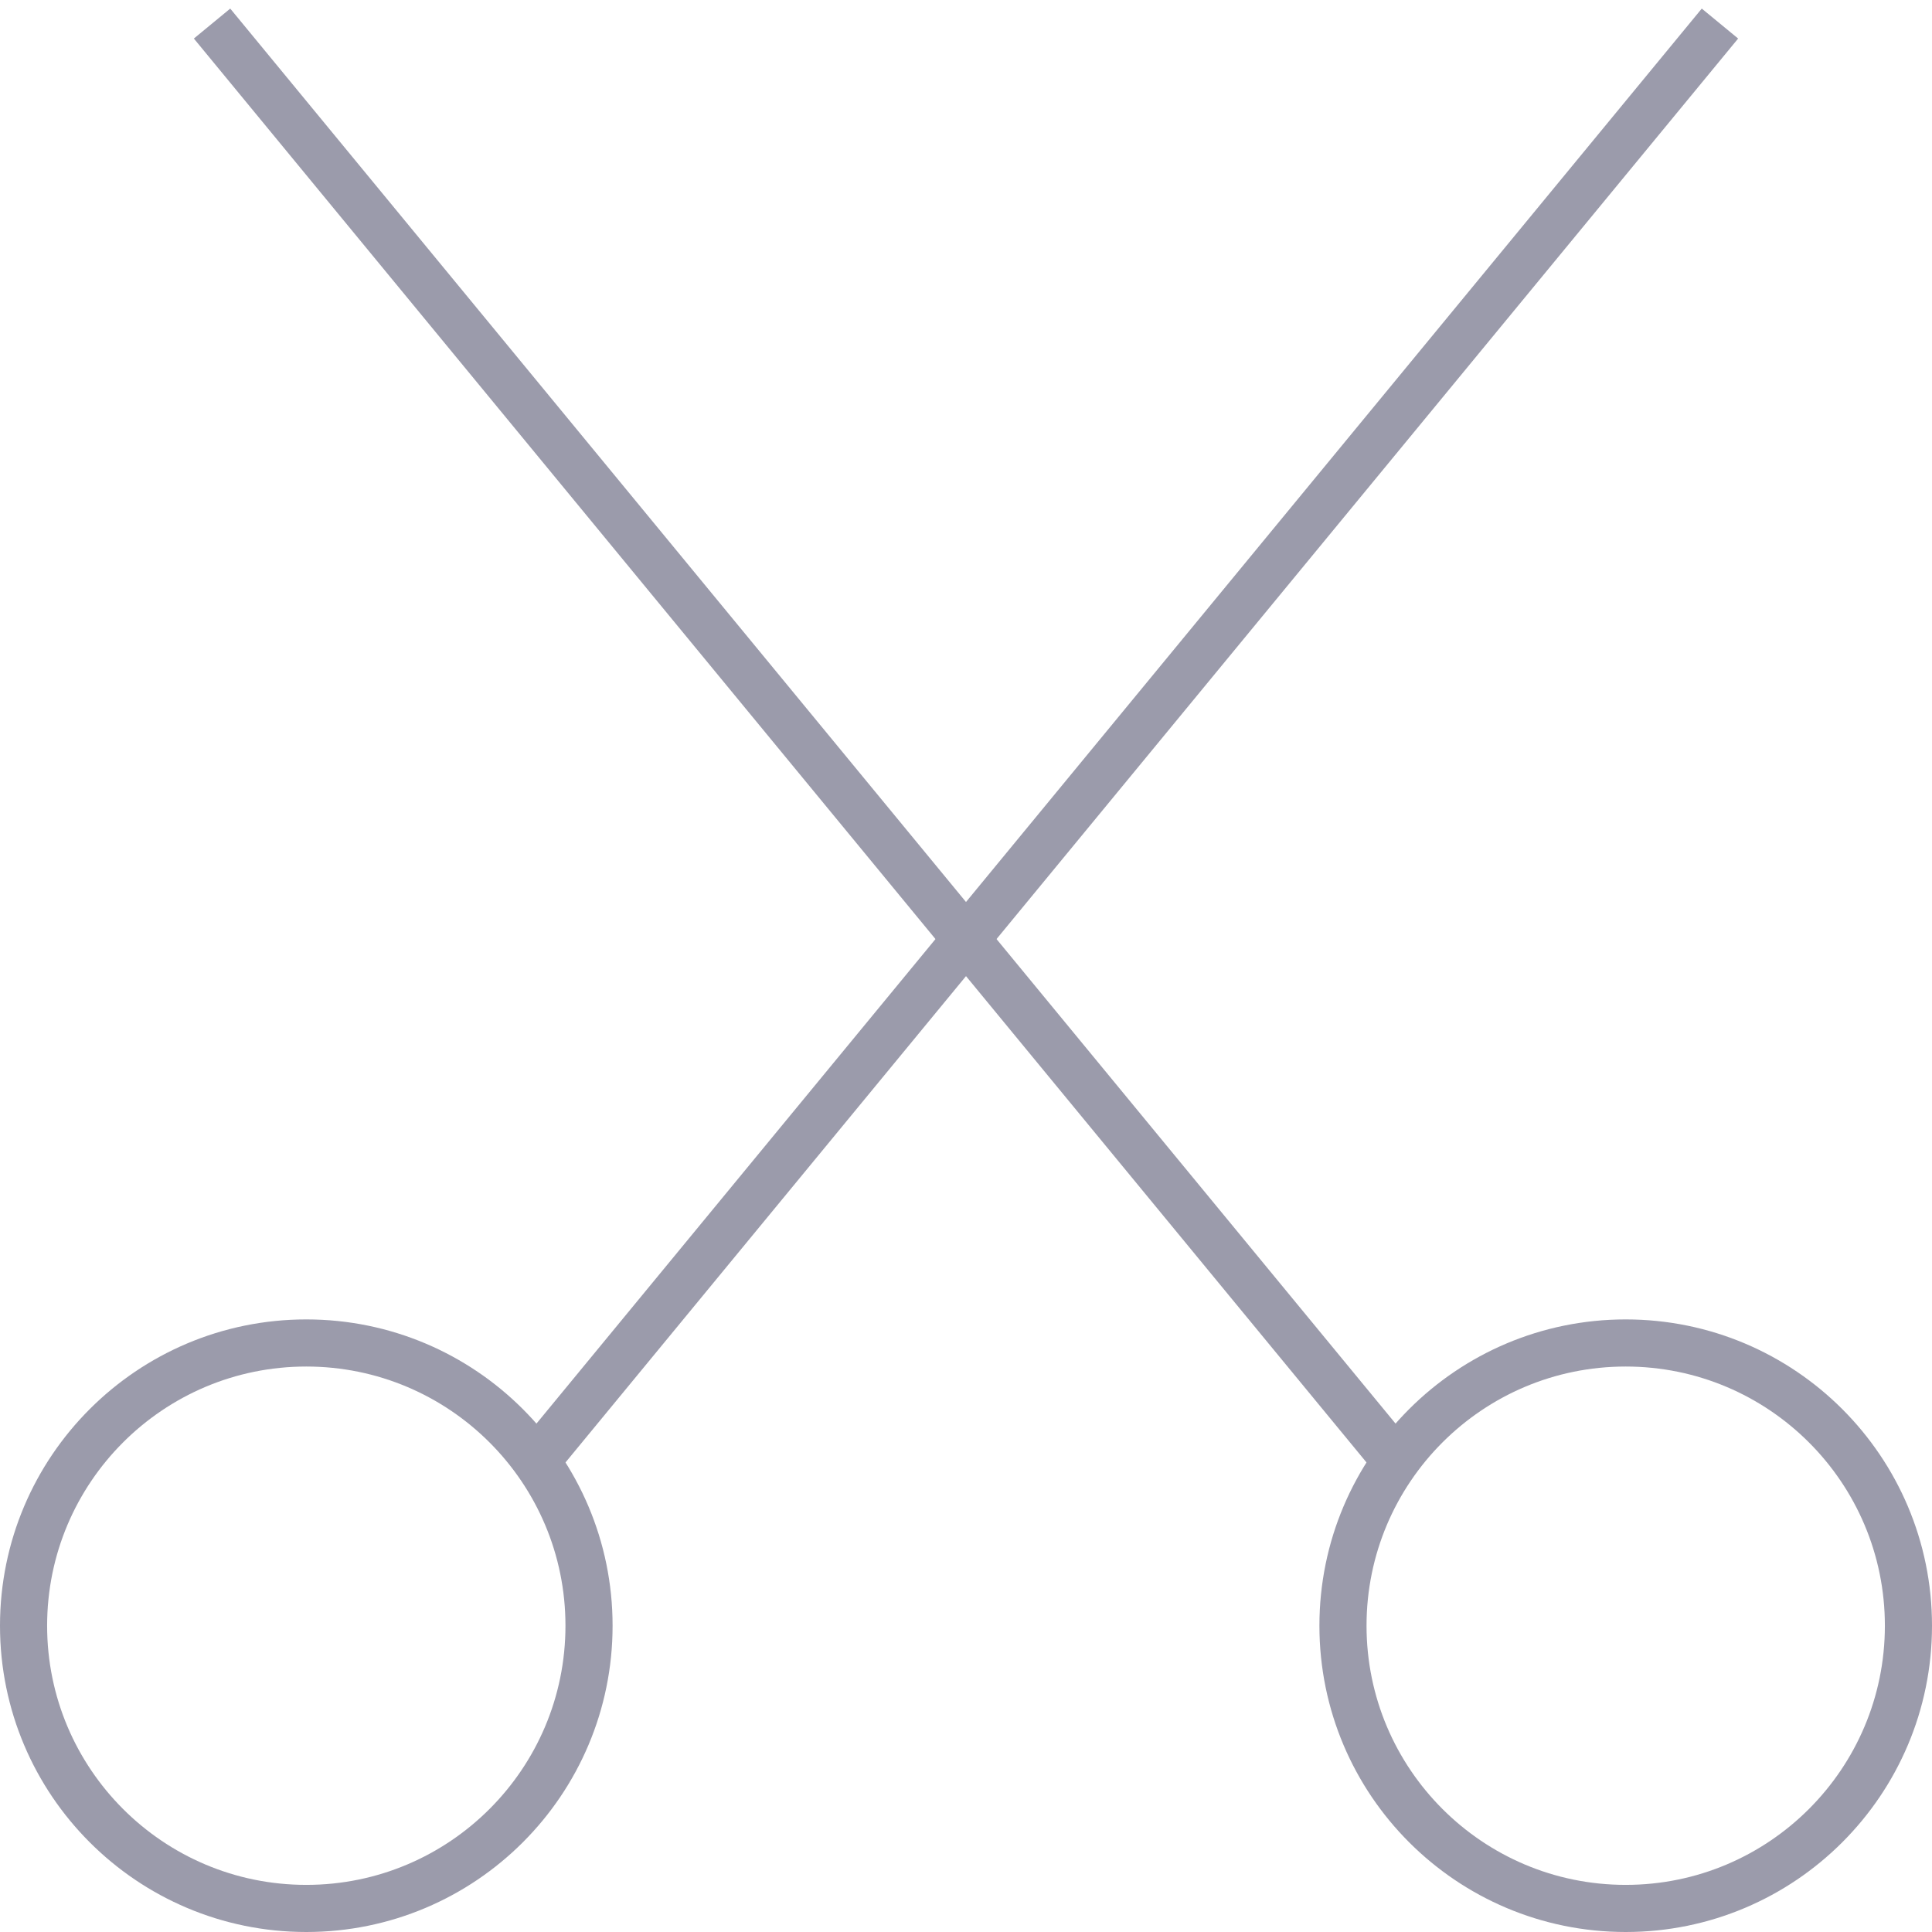
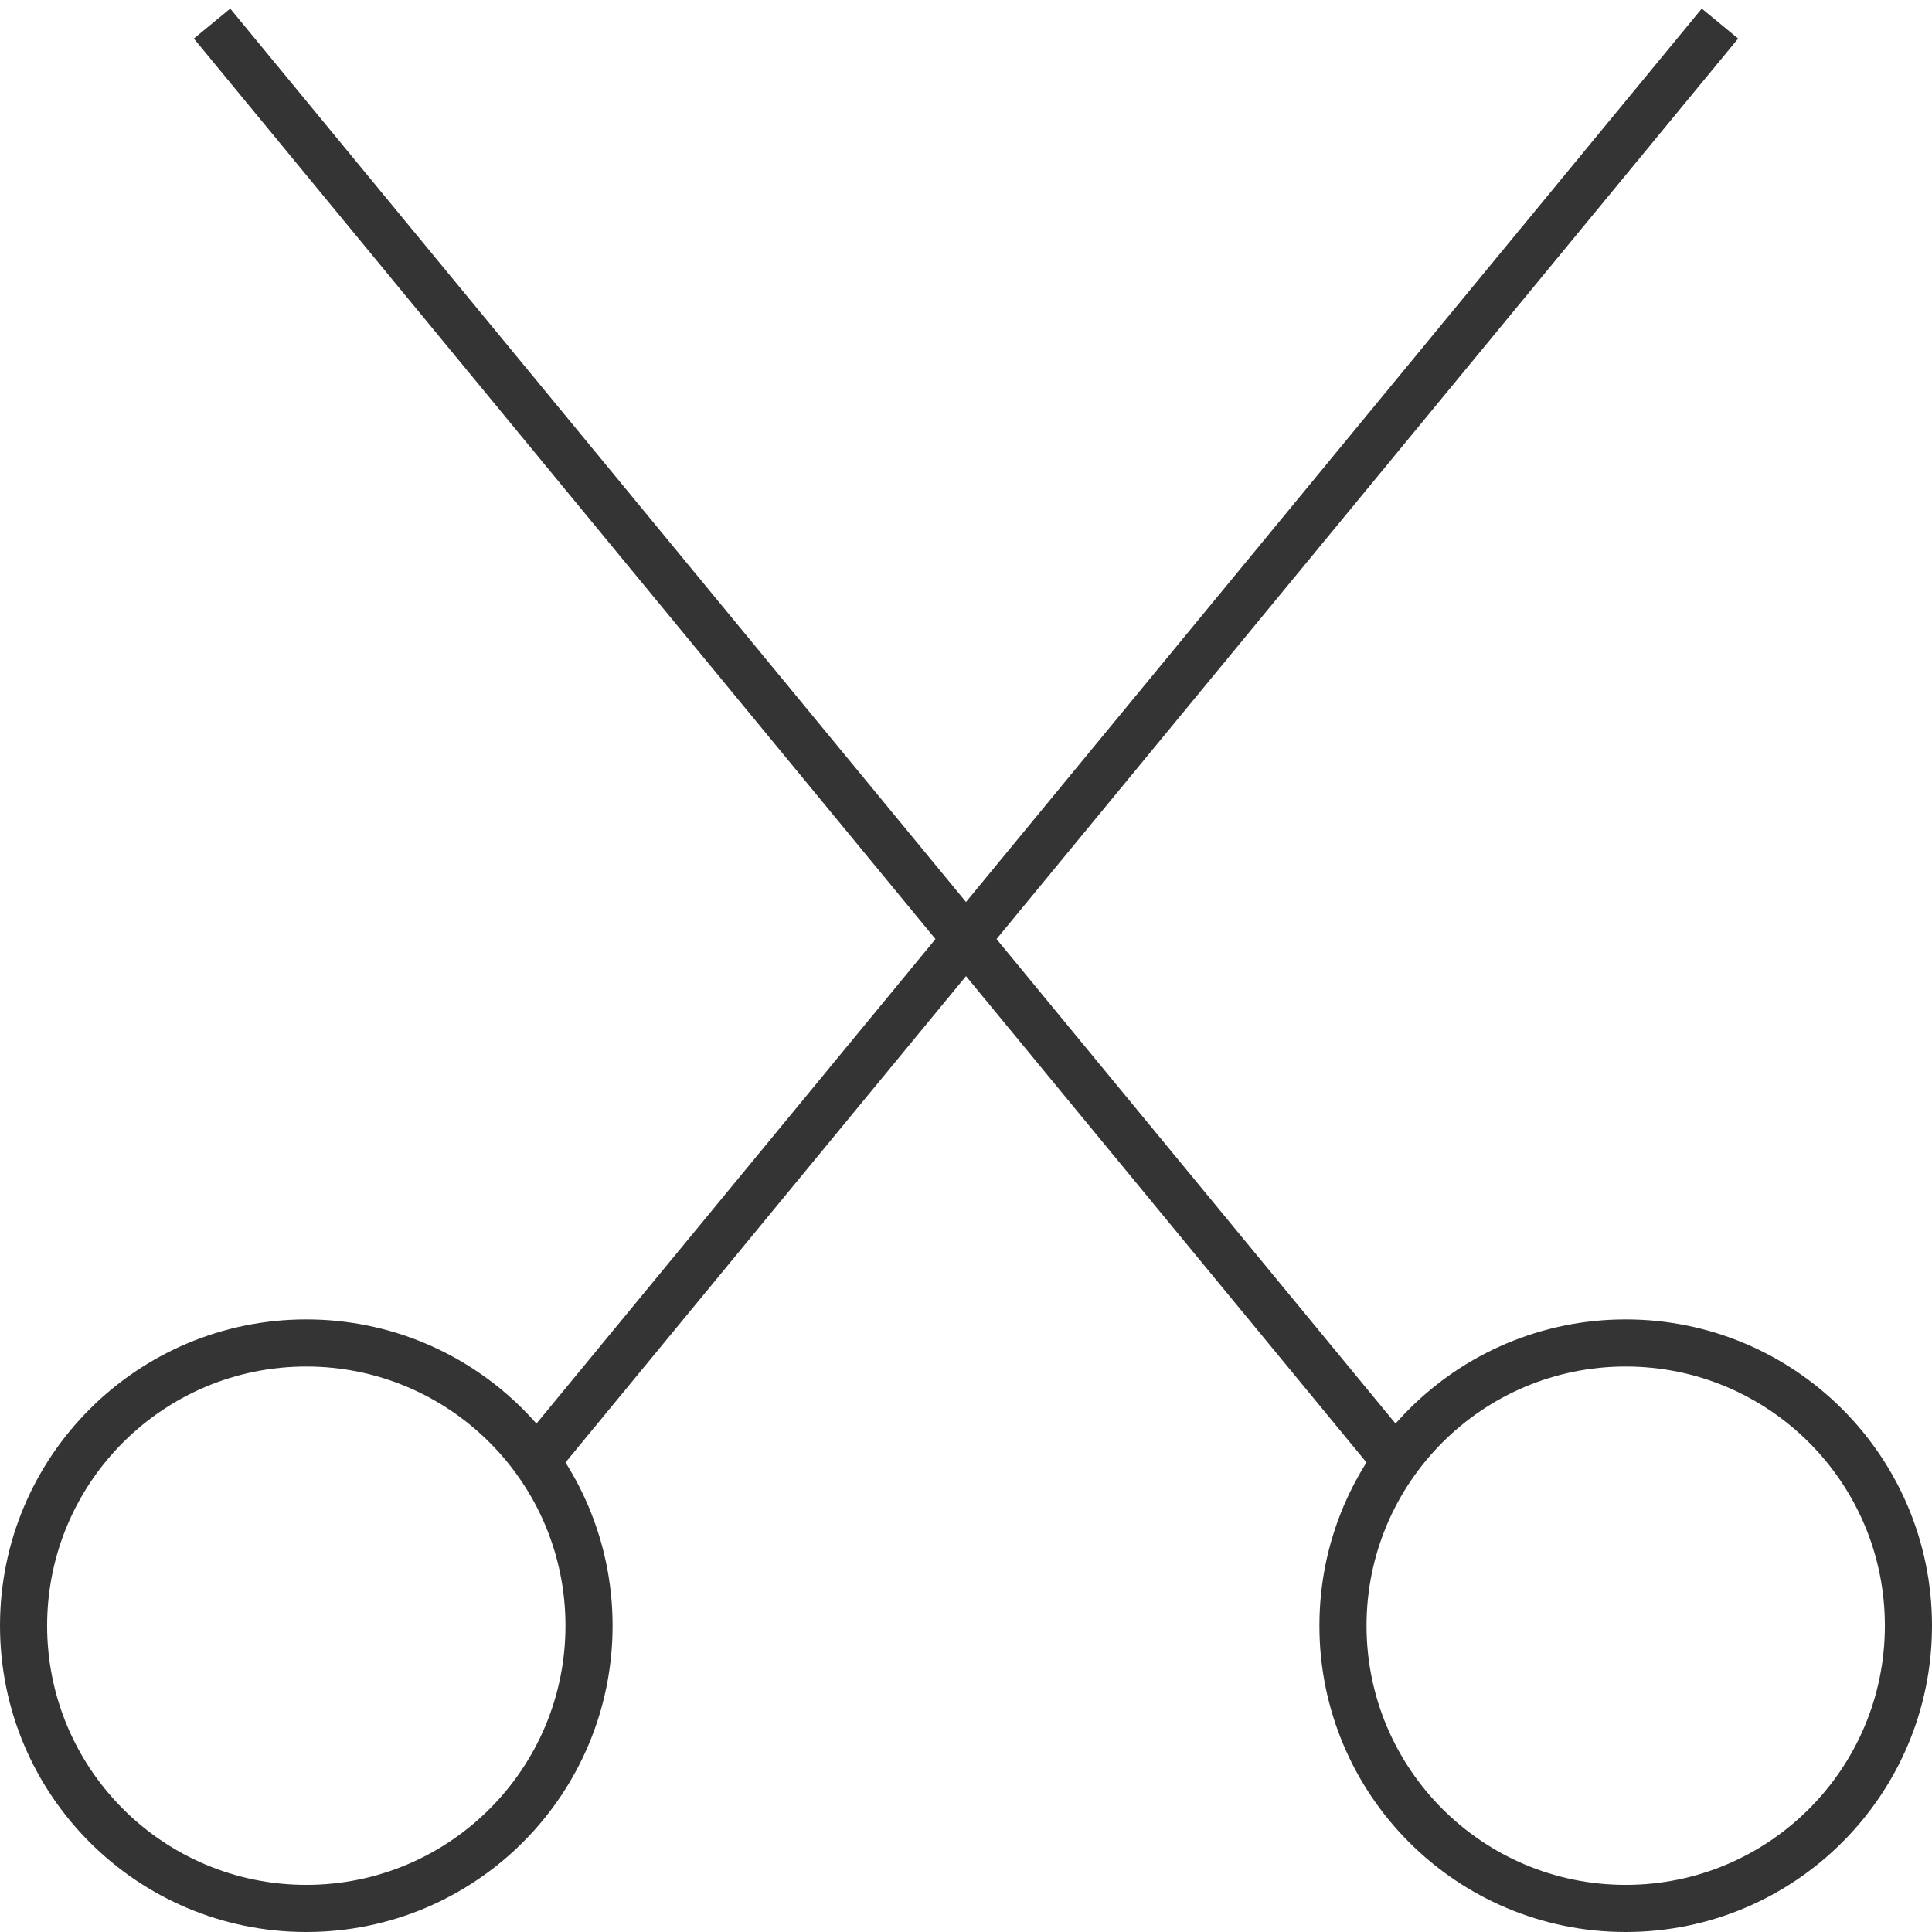
<svg xmlns="http://www.w3.org/2000/svg" width="41px" height="41px" viewBox="0 0 41 41" version="1.1">
  <defs />
  <g id="Page-1" stroke="none" stroke-width="1" fill="none" fill-rule="evenodd">
-     <g id="-Transaction-icons" transform="translate(-142, -2686)" stroke="#9B9BAB">
+     <g id="-Transaction-icons" transform="translate(-142, -2686)" stroke="#343434">
      <g id="scissors" transform="translate(142, 2686)">
        <g id="Group" transform="translate(0.5, 0.5)">
          <path d="M10.878,30.505 L36,0" id="Shape" />
          <path d="M29.122,30.505 L4,0" id="Shape" />
          <circle id="Oval" cx="34" cy="34" r="6" />
          <circle id="Oval" cx="6" cy="34" r="6" />
        </g>
      </g>
    </g>
  </g>
</svg>
